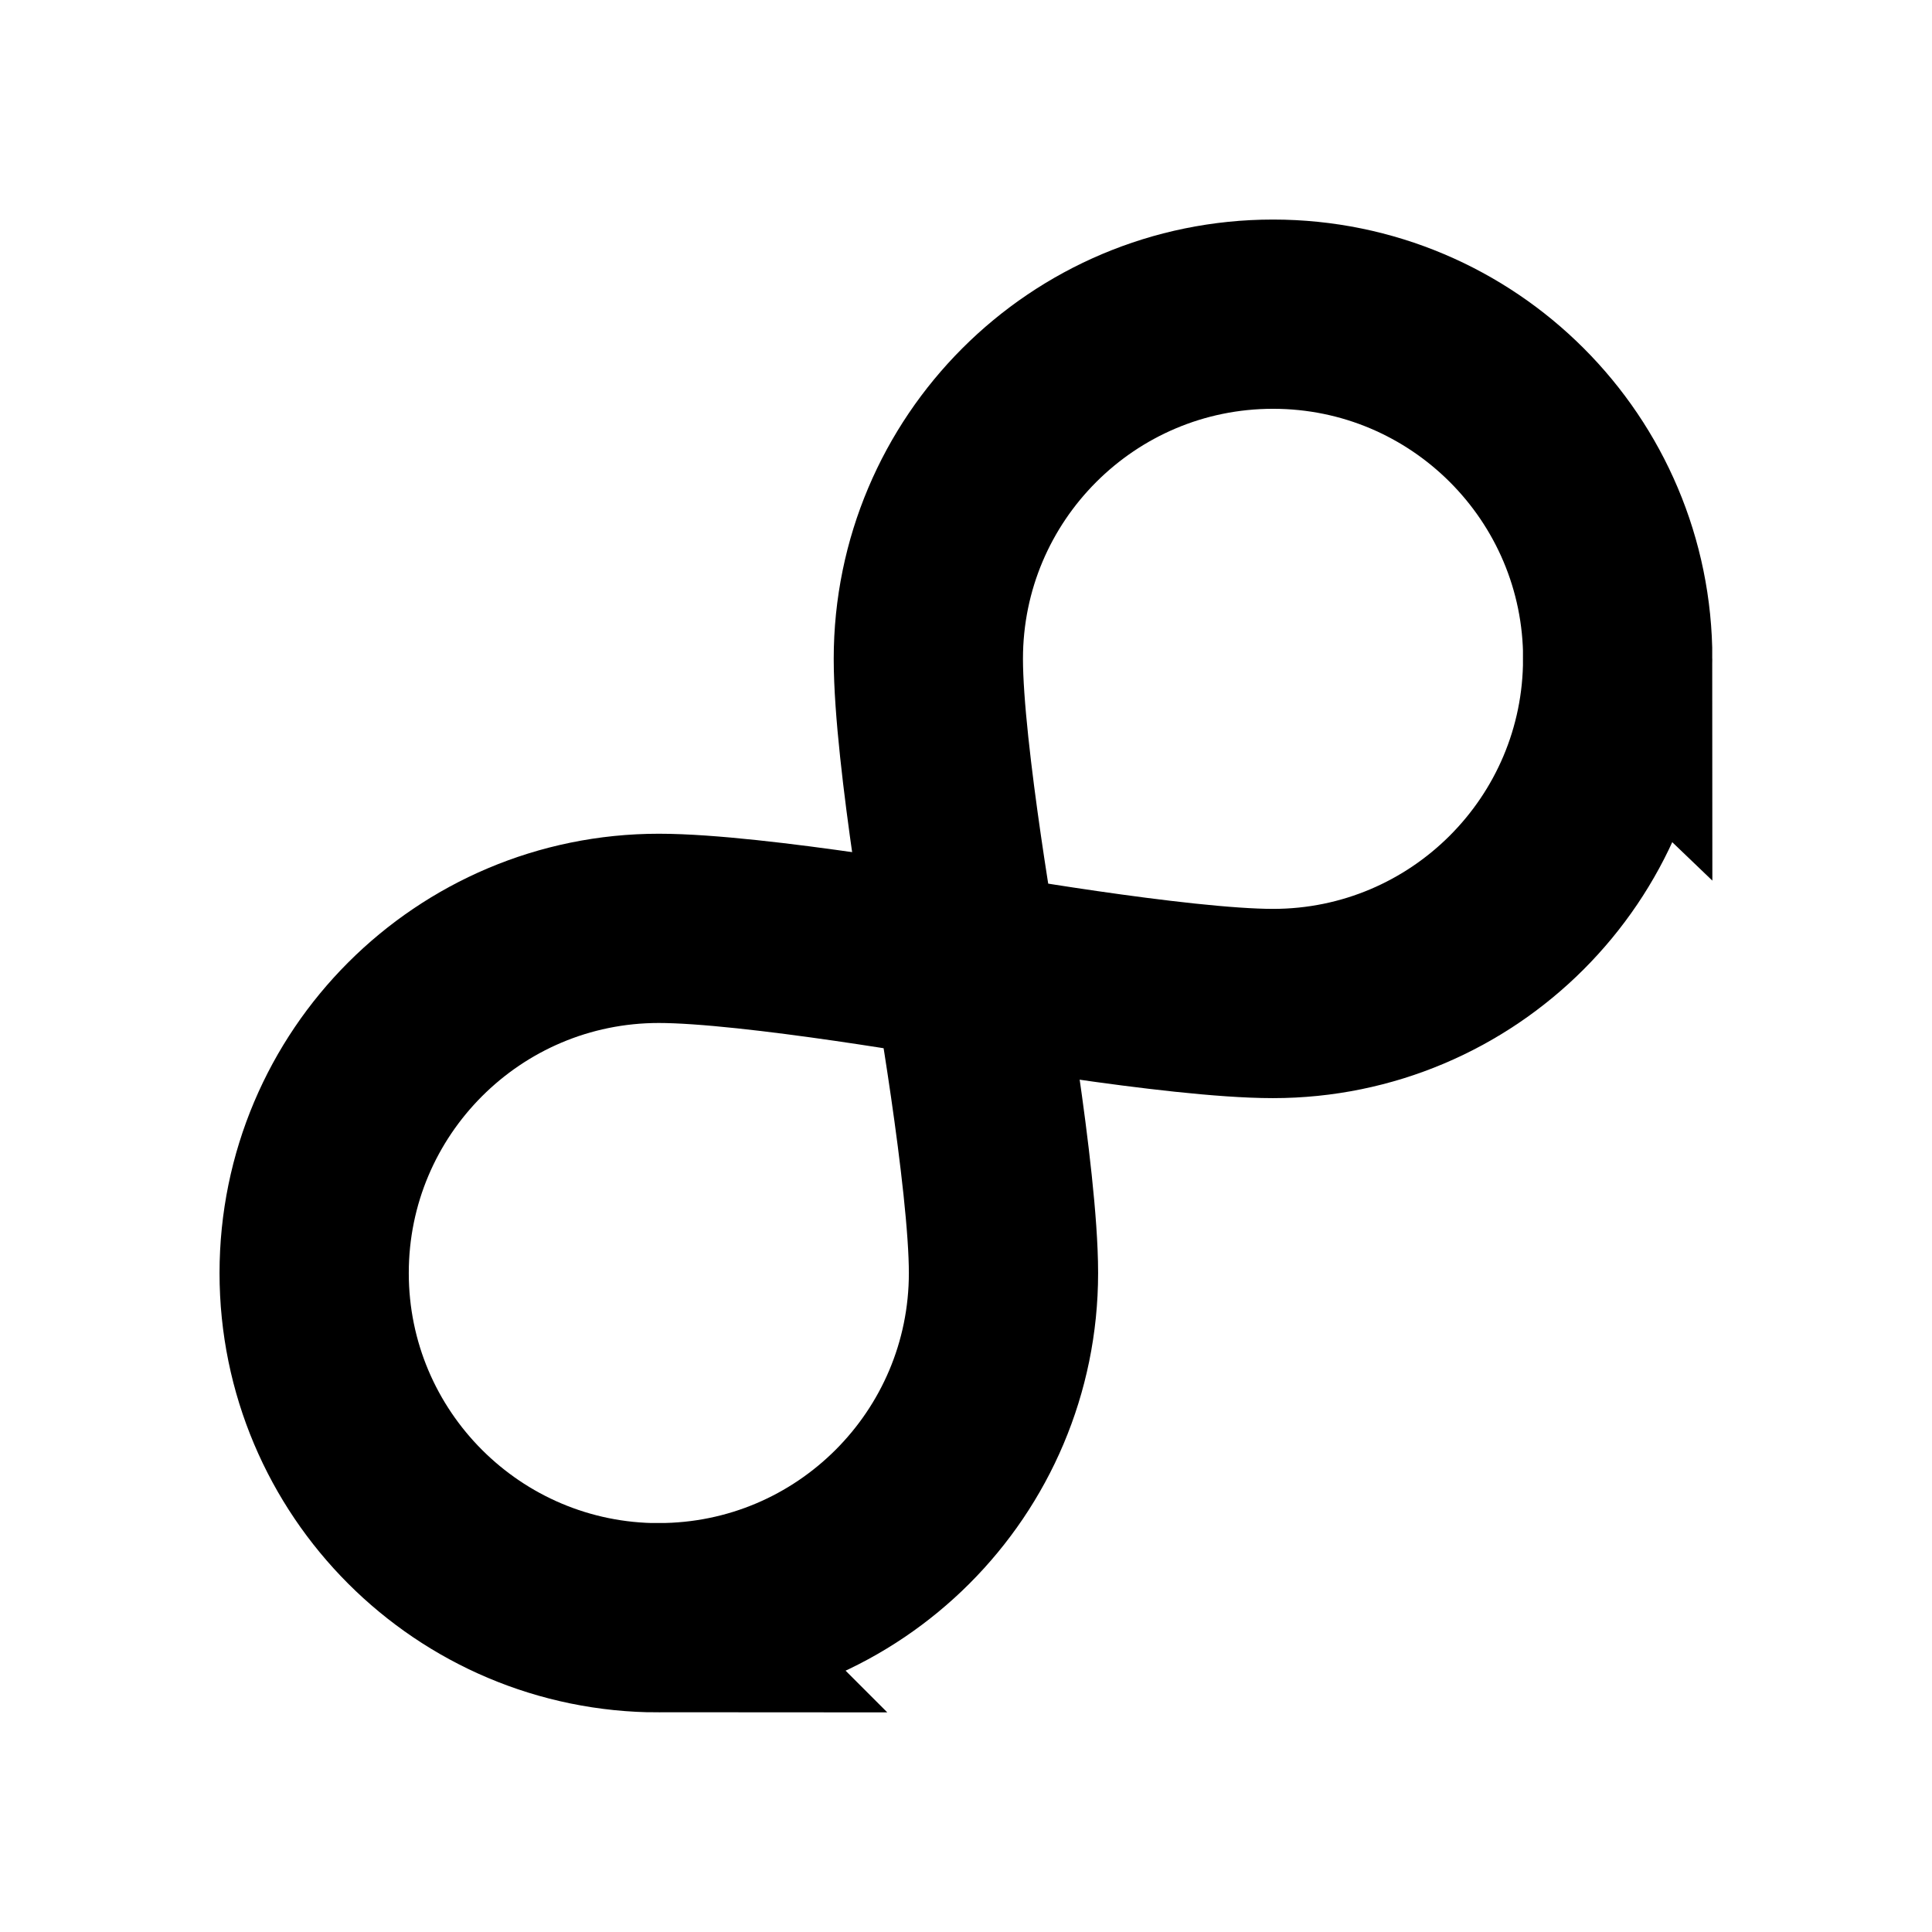
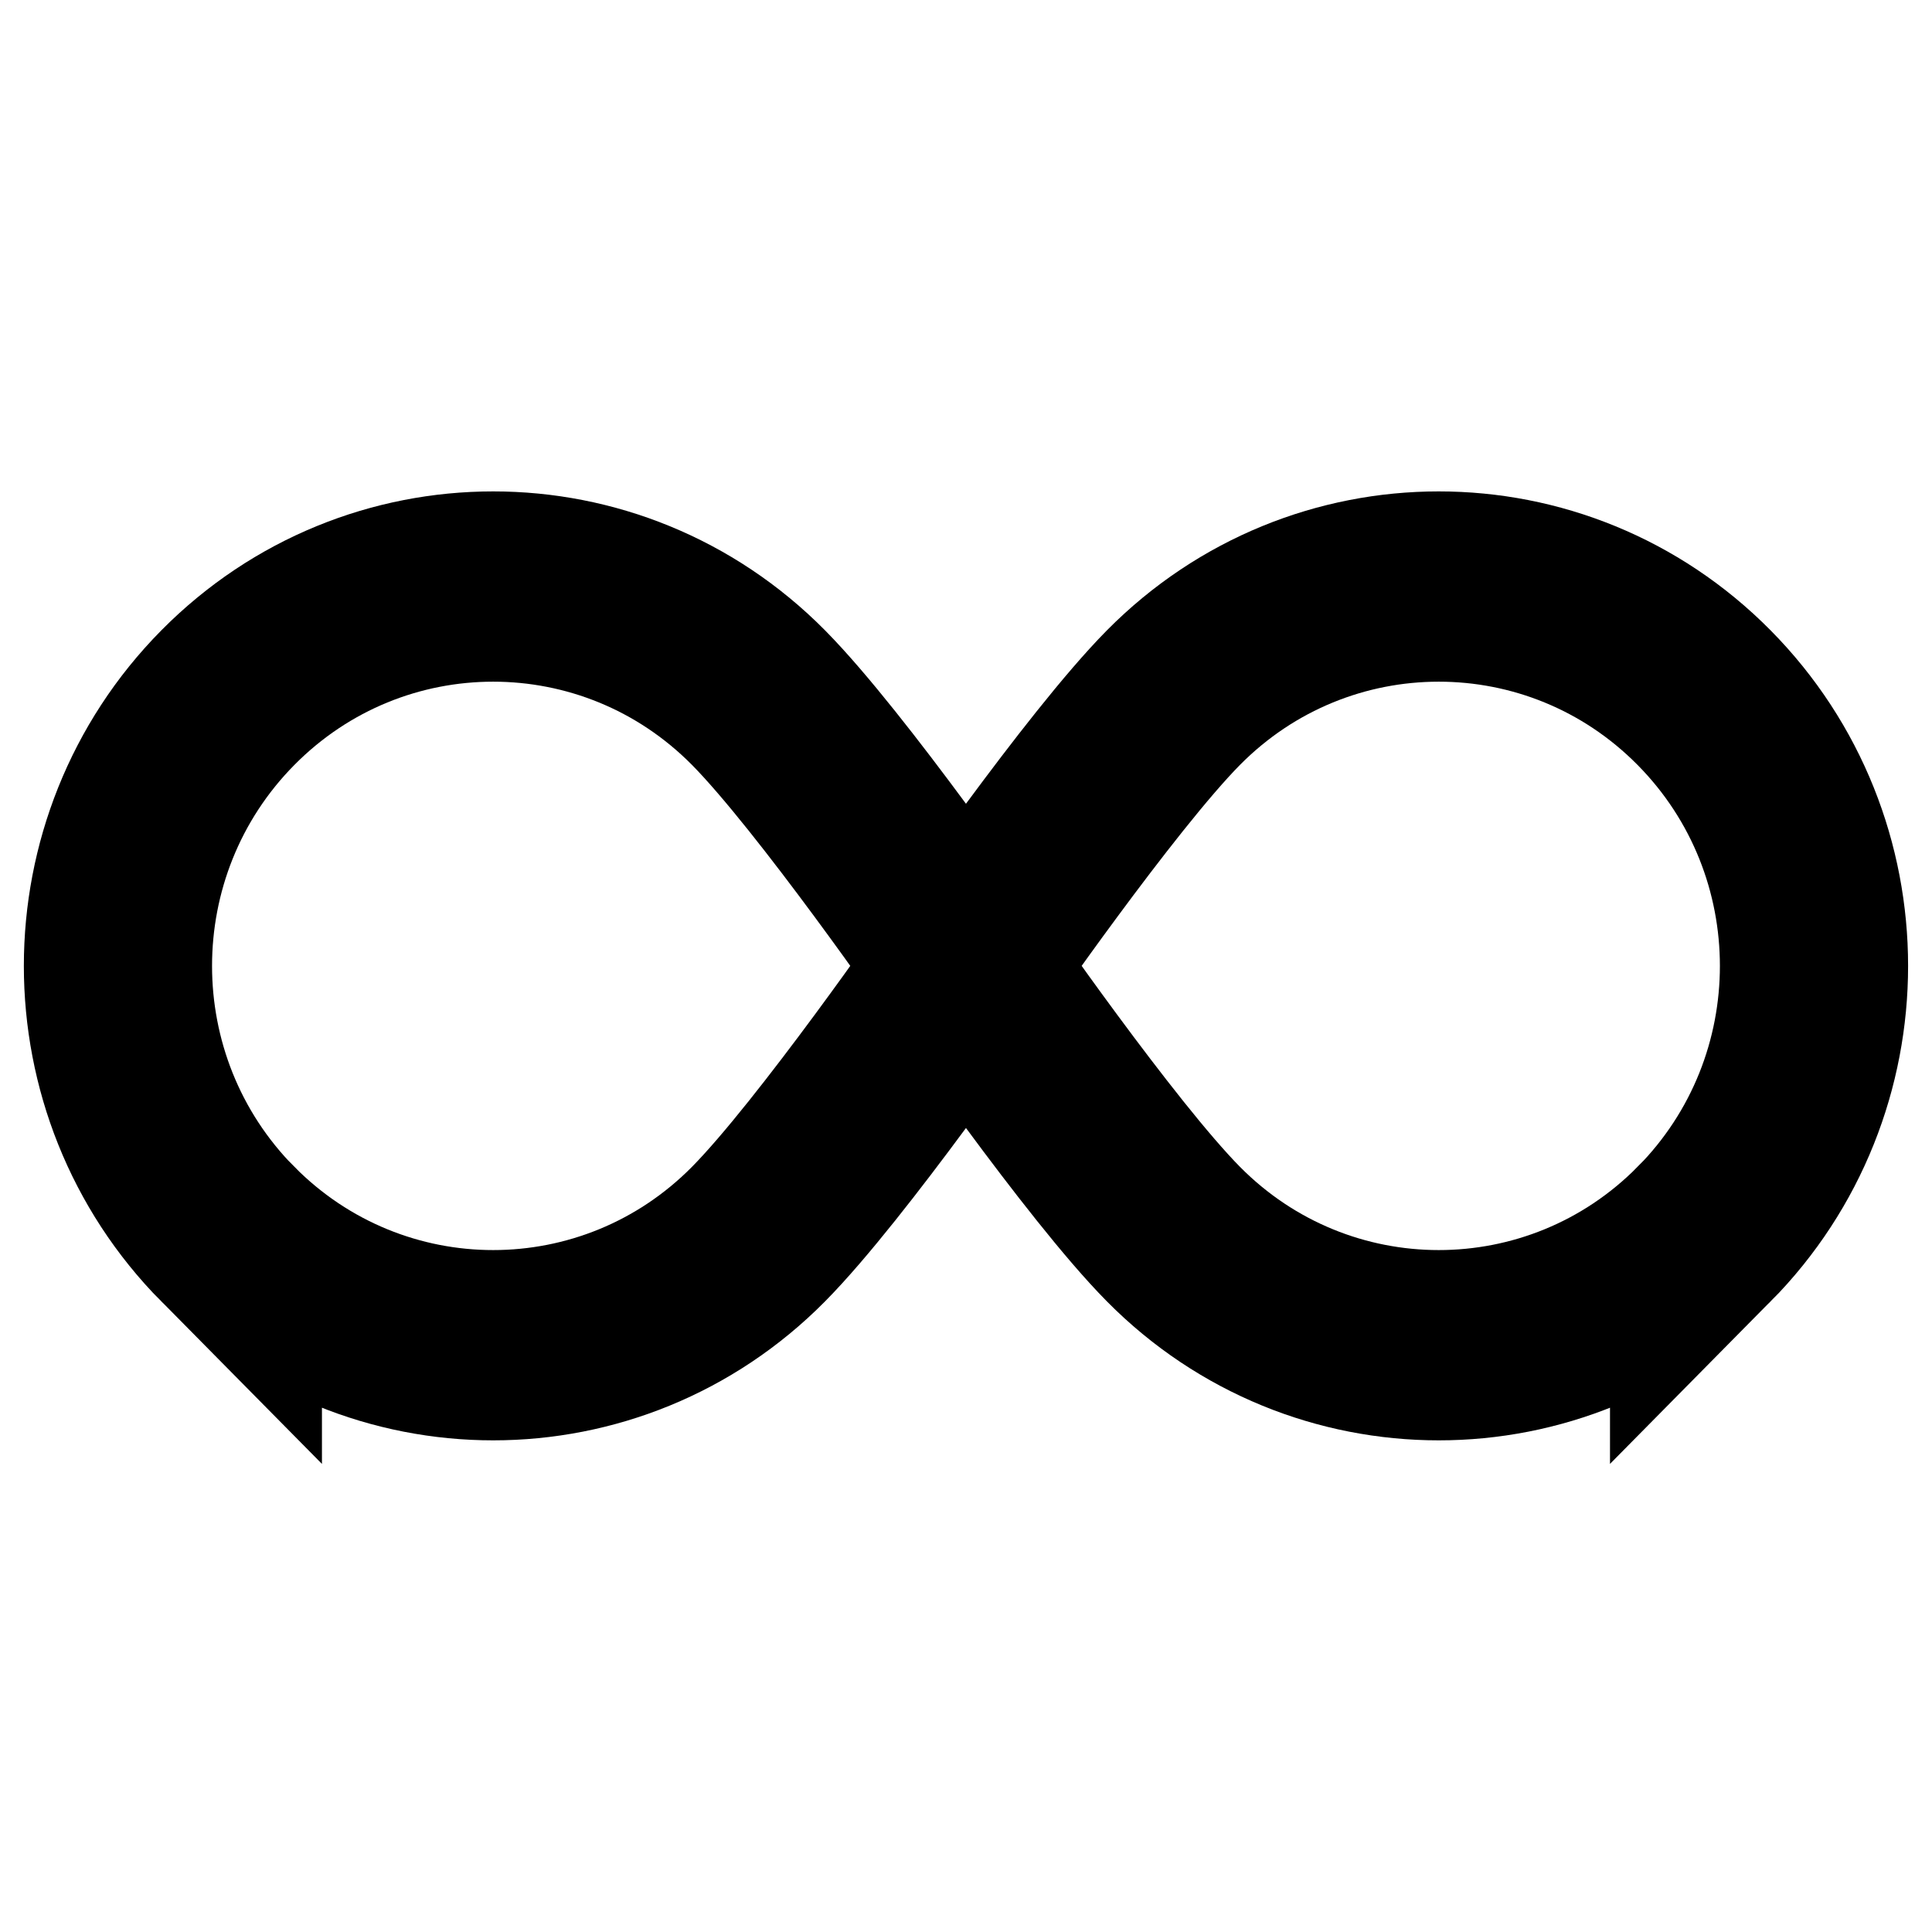
<svg xmlns="http://www.w3.org/2000/svg" width="9.375mm" height="9.375mm" viewBox="0 0 9.375 9.375" version="1.1" id="svg9738">
  <defs id="defs9735" />
  <g id="layer1" transform="translate(-158.3648,-103.7936)">
-     <g id="g4" transform="matrix(0.344663,-0.344663,0.344663,0.344663,55.68832,125.6288)" style="stroke-width:1.884;stroke-dasharray:none">
-       <path id="path3" style="fill:none;stroke:#000000;stroke-width:1.884;stroke-linecap:round;stroke-dasharray:none;paint-order:markers stroke fill" d="m 173.878,133.302 c -1.34,-1.34 -1.34,-3.513 0,-4.853 1.34,-1.34 3.513,-1.34 4.853,0 0.67,0.67 1.897,2.426 1.897,2.426 0,0 -1.227,1.756 -1.897,2.426 -1.34,1.34 -3.513,1.34 -4.853,-1e-5 z" />
-       <path id="path4" style="fill:none;stroke:#000000;stroke-width:1.884;stroke-linecap:round;stroke-dasharray:none;paint-order:markers stroke fill" d="m 187.378,133.302 c 1.34,-1.34 1.34,-3.513 0,-4.853 -1.34,-1.34 -3.513,-1.34 -4.853,0 -0.67,0.67 -1.897,2.426 -1.897,2.426 0,0 1.227,1.756 1.897,2.426 1.34,1.34 3.513,1.34 4.853,-1e-5 z" />
+     <g id="g4" transform="matrix(0.5306275,1.278271e-8,-1.2642861e-8,0.5364971,67.20599,38.26644)" style="stroke-width:1.721;stroke-dasharray:none">
+       <path id="path3" style="fill:none;stroke:#000000;stroke-width:1.721;stroke-linecap:round;stroke-dasharray:none;paint-order:markers stroke fill" d="m 173.878,133.302 c -1.34,-1.34 -1.34,-3.513 0,-4.853 1.34,-1.34 3.513,-1.34 4.853,0 0.67,0.67 1.897,2.426 1.897,2.426 0,0 -1.227,1.756 -1.897,2.426 -1.34,1.34 -3.513,1.34 -4.853,-1e-5 z" />
+       <path id="path4" style="fill:none;stroke:#000000;stroke-width:1.721;stroke-linecap:round;stroke-dasharray:none;paint-order:markers stroke fill" d="m 187.378,133.302 c 1.34,-1.34 1.34,-3.513 0,-4.853 -1.34,-1.34 -3.513,-1.34 -4.853,0 -0.67,0.67 -1.897,2.426 -1.897,2.426 0,0 1.227,1.756 1.897,2.426 1.34,1.34 3.513,1.34 4.853,-1e-5 z" />
    </g>
  </g>
</svg>
